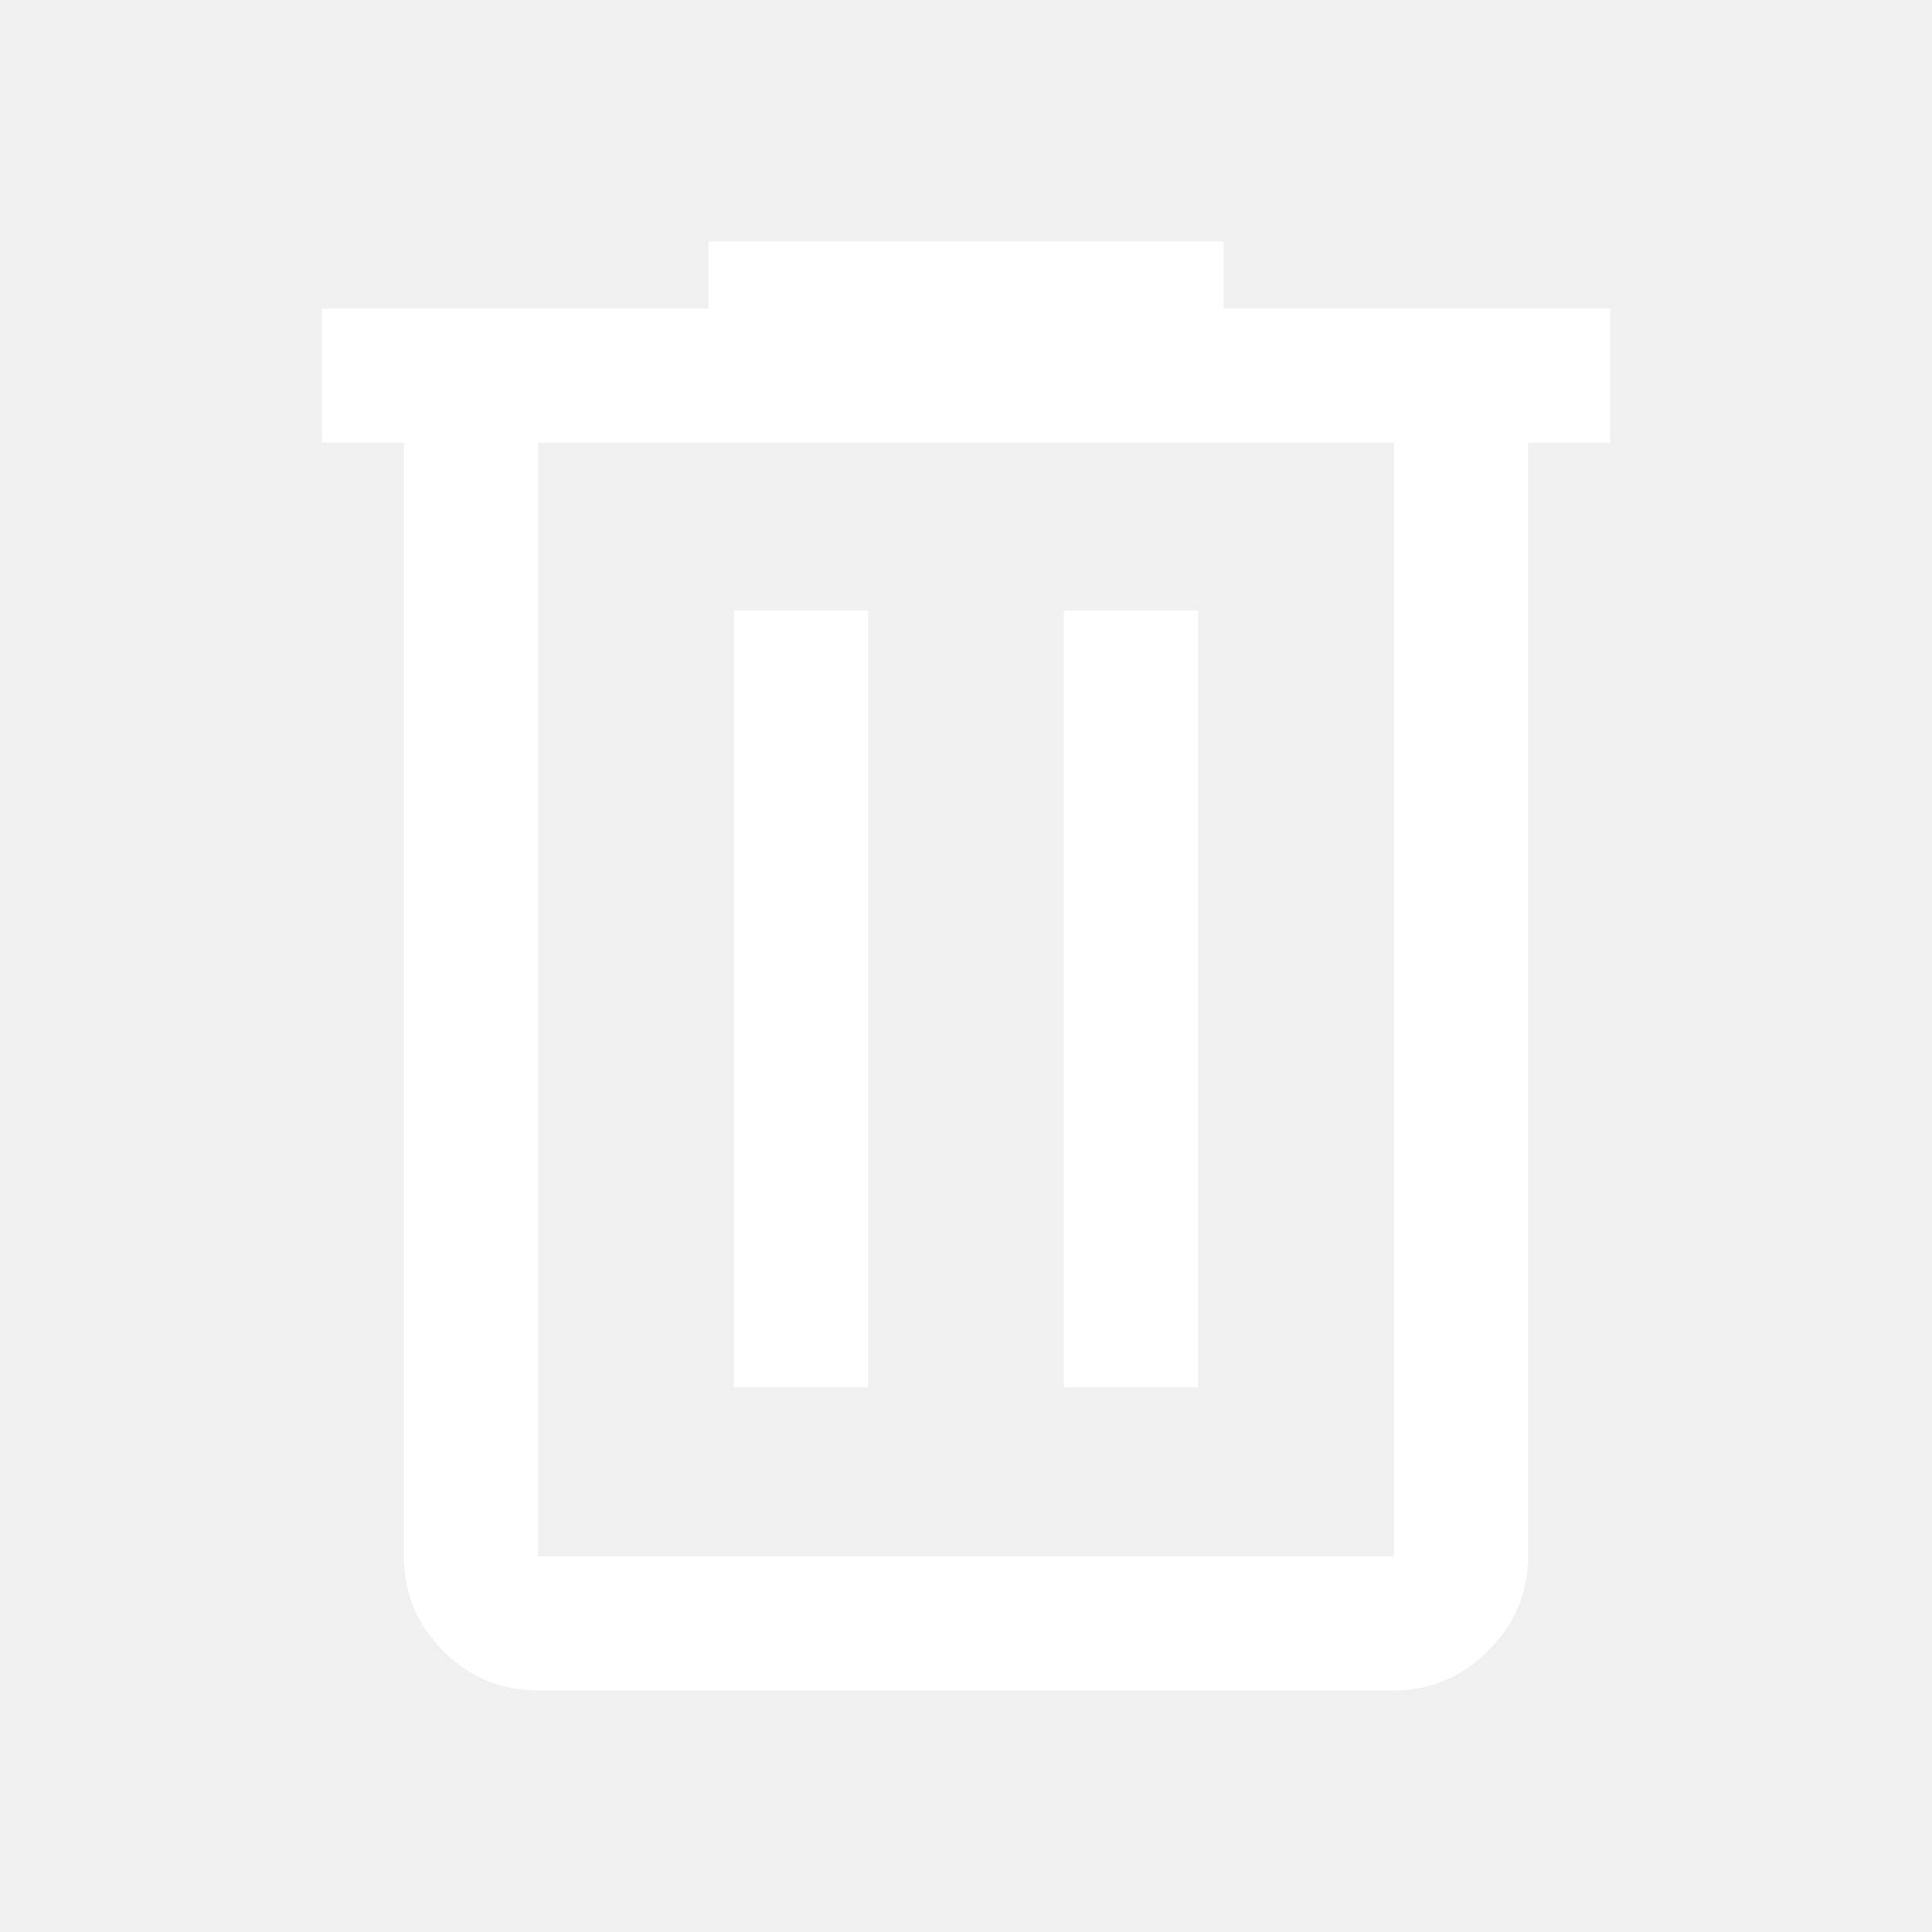
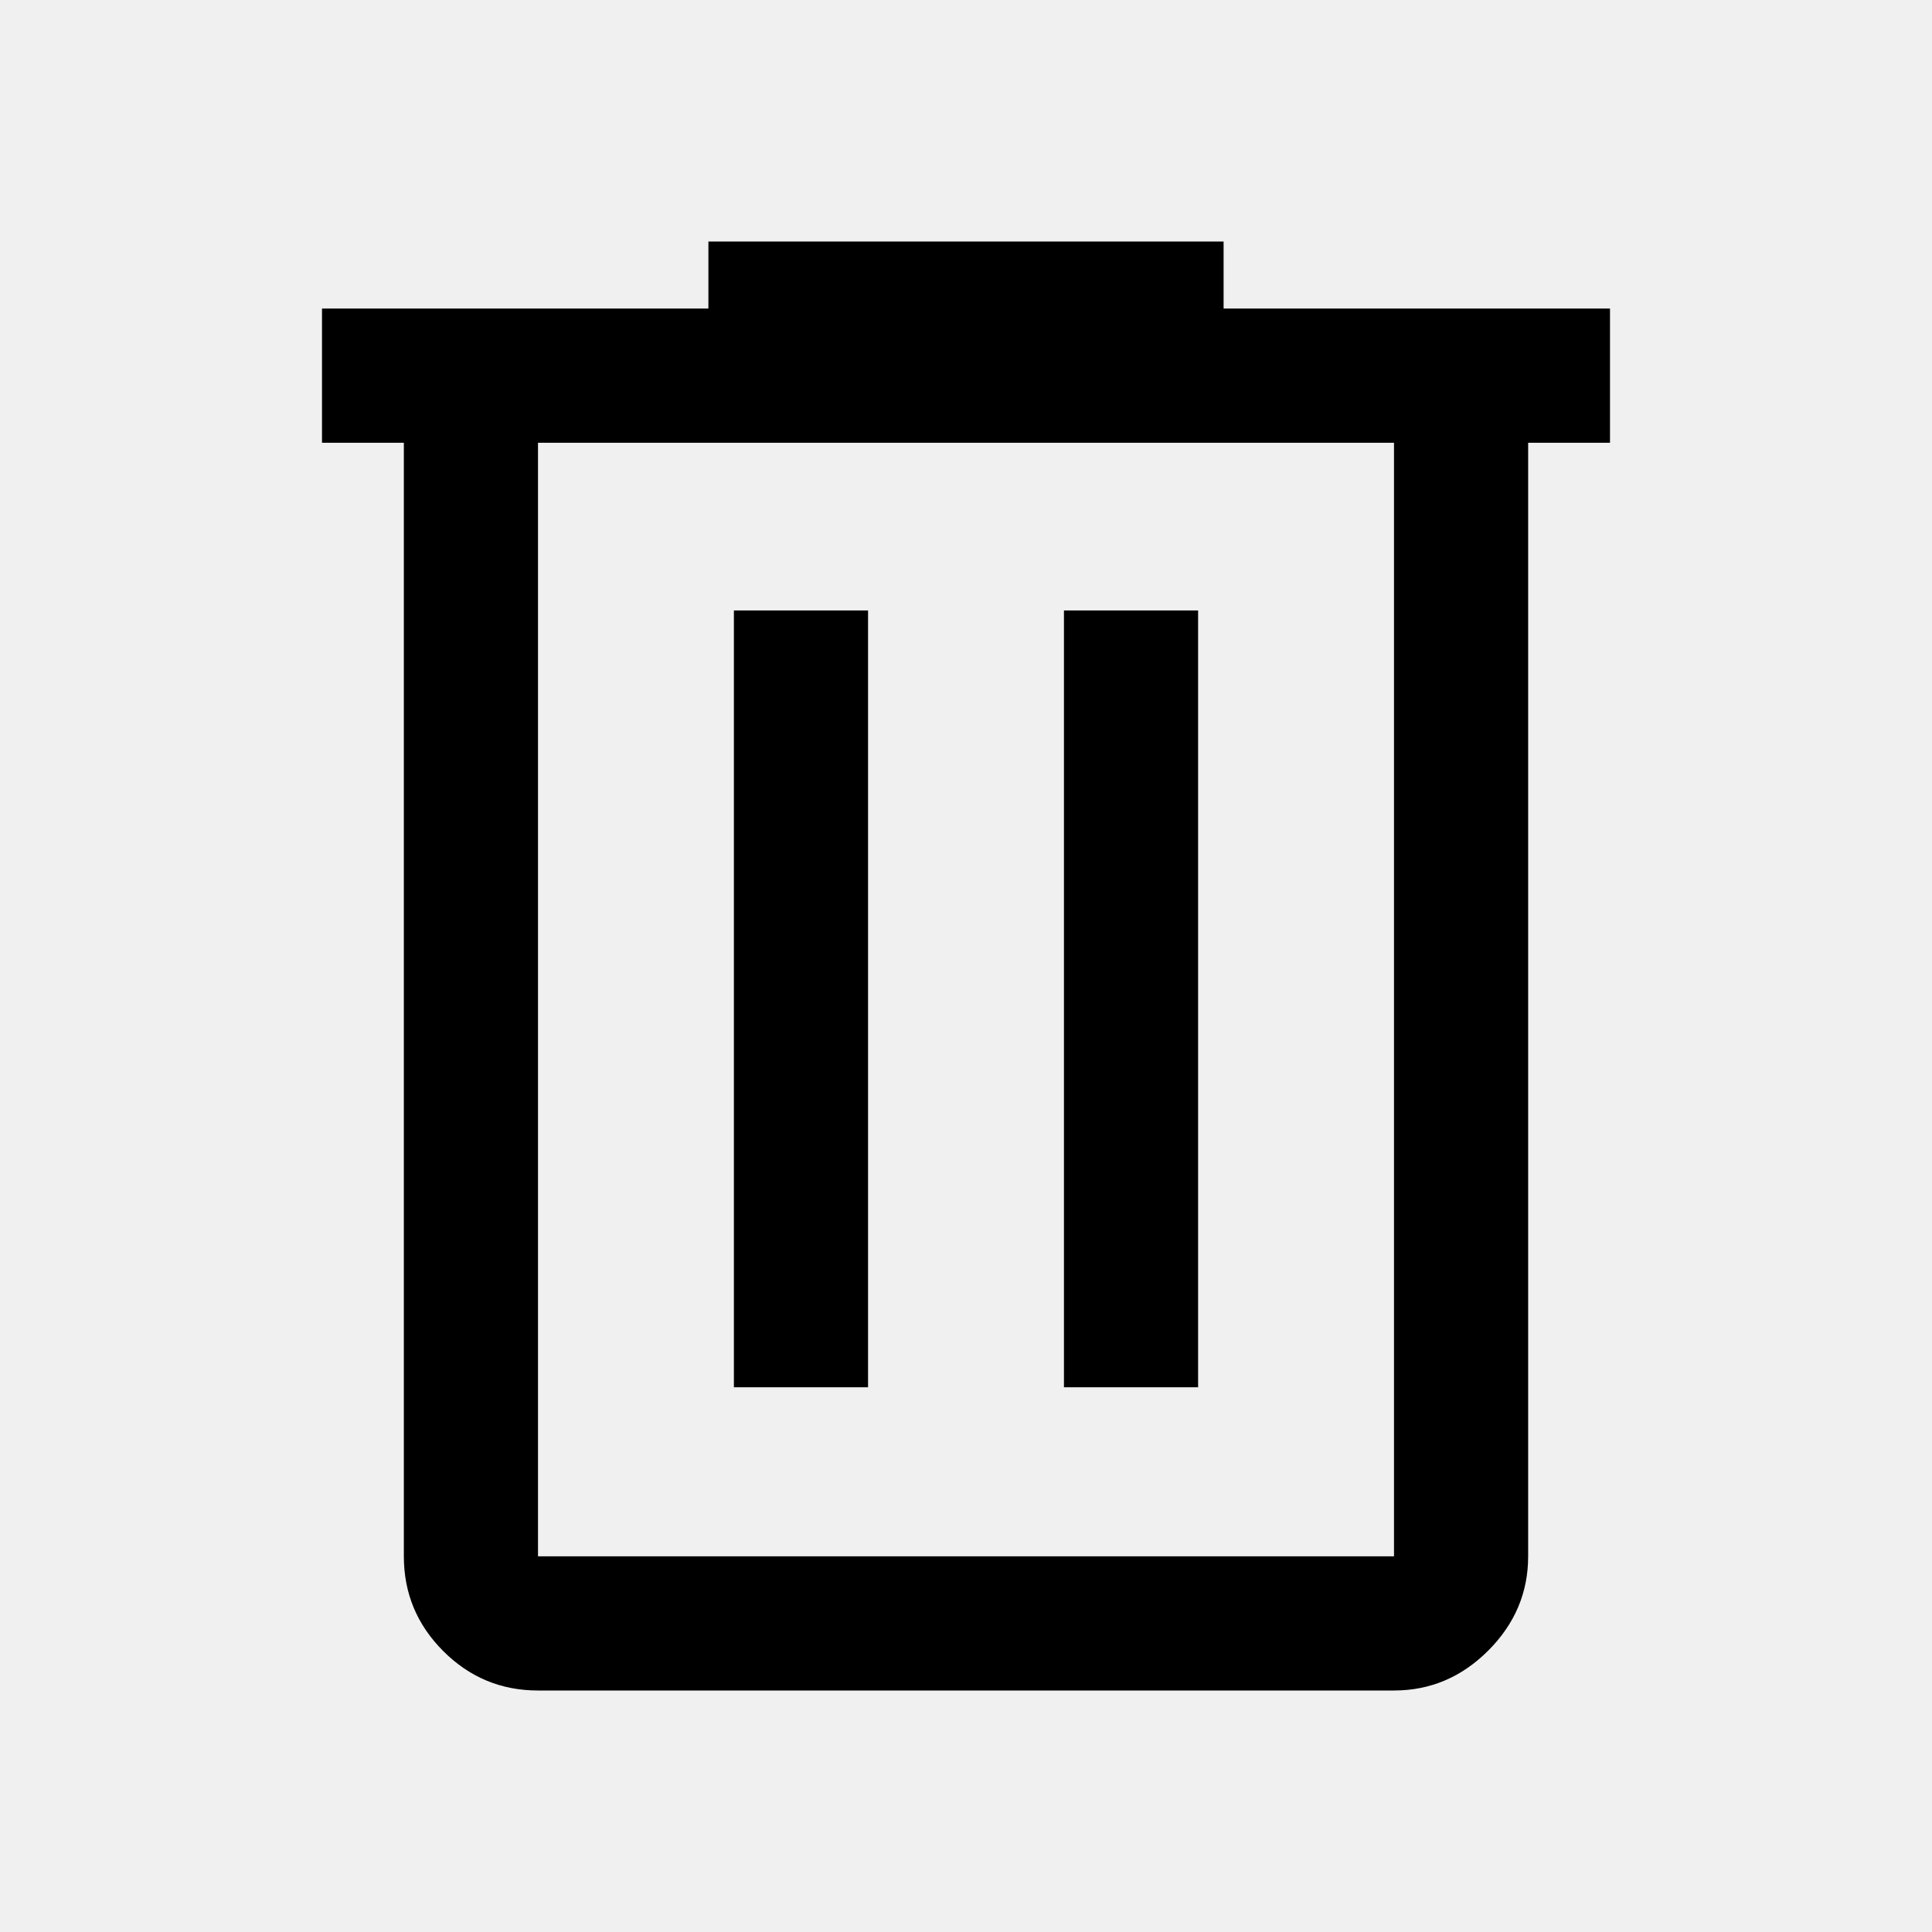
- <svg xmlns="http://www.w3.org/2000/svg" height="40px" viewBox="0 -960 960 960" width="40px" fill="#ffffff">
+ <svg xmlns="http://www.w3.org/2000/svg" height="40px" viewBox="0 -960 960 960" width="40px" fill="#000">
  <path d="M267.33-120q-27.5 0-47.08-19.58-19.58-19.59-19.58-47.09V-740H160v-66.67h192V-840h256v33.33h192V-740h-40.67v553.33q0 27-19.83 46.84Q719.67-120 692.67-120H267.33Zm425.34-620H267.33v553.33h425.34V-740Zm-328 469.33h66.66v-386h-66.66v386Zm164 0h66.66v-386h-66.66v386ZM267.33-740v553.33V-740Z" />
</svg>
